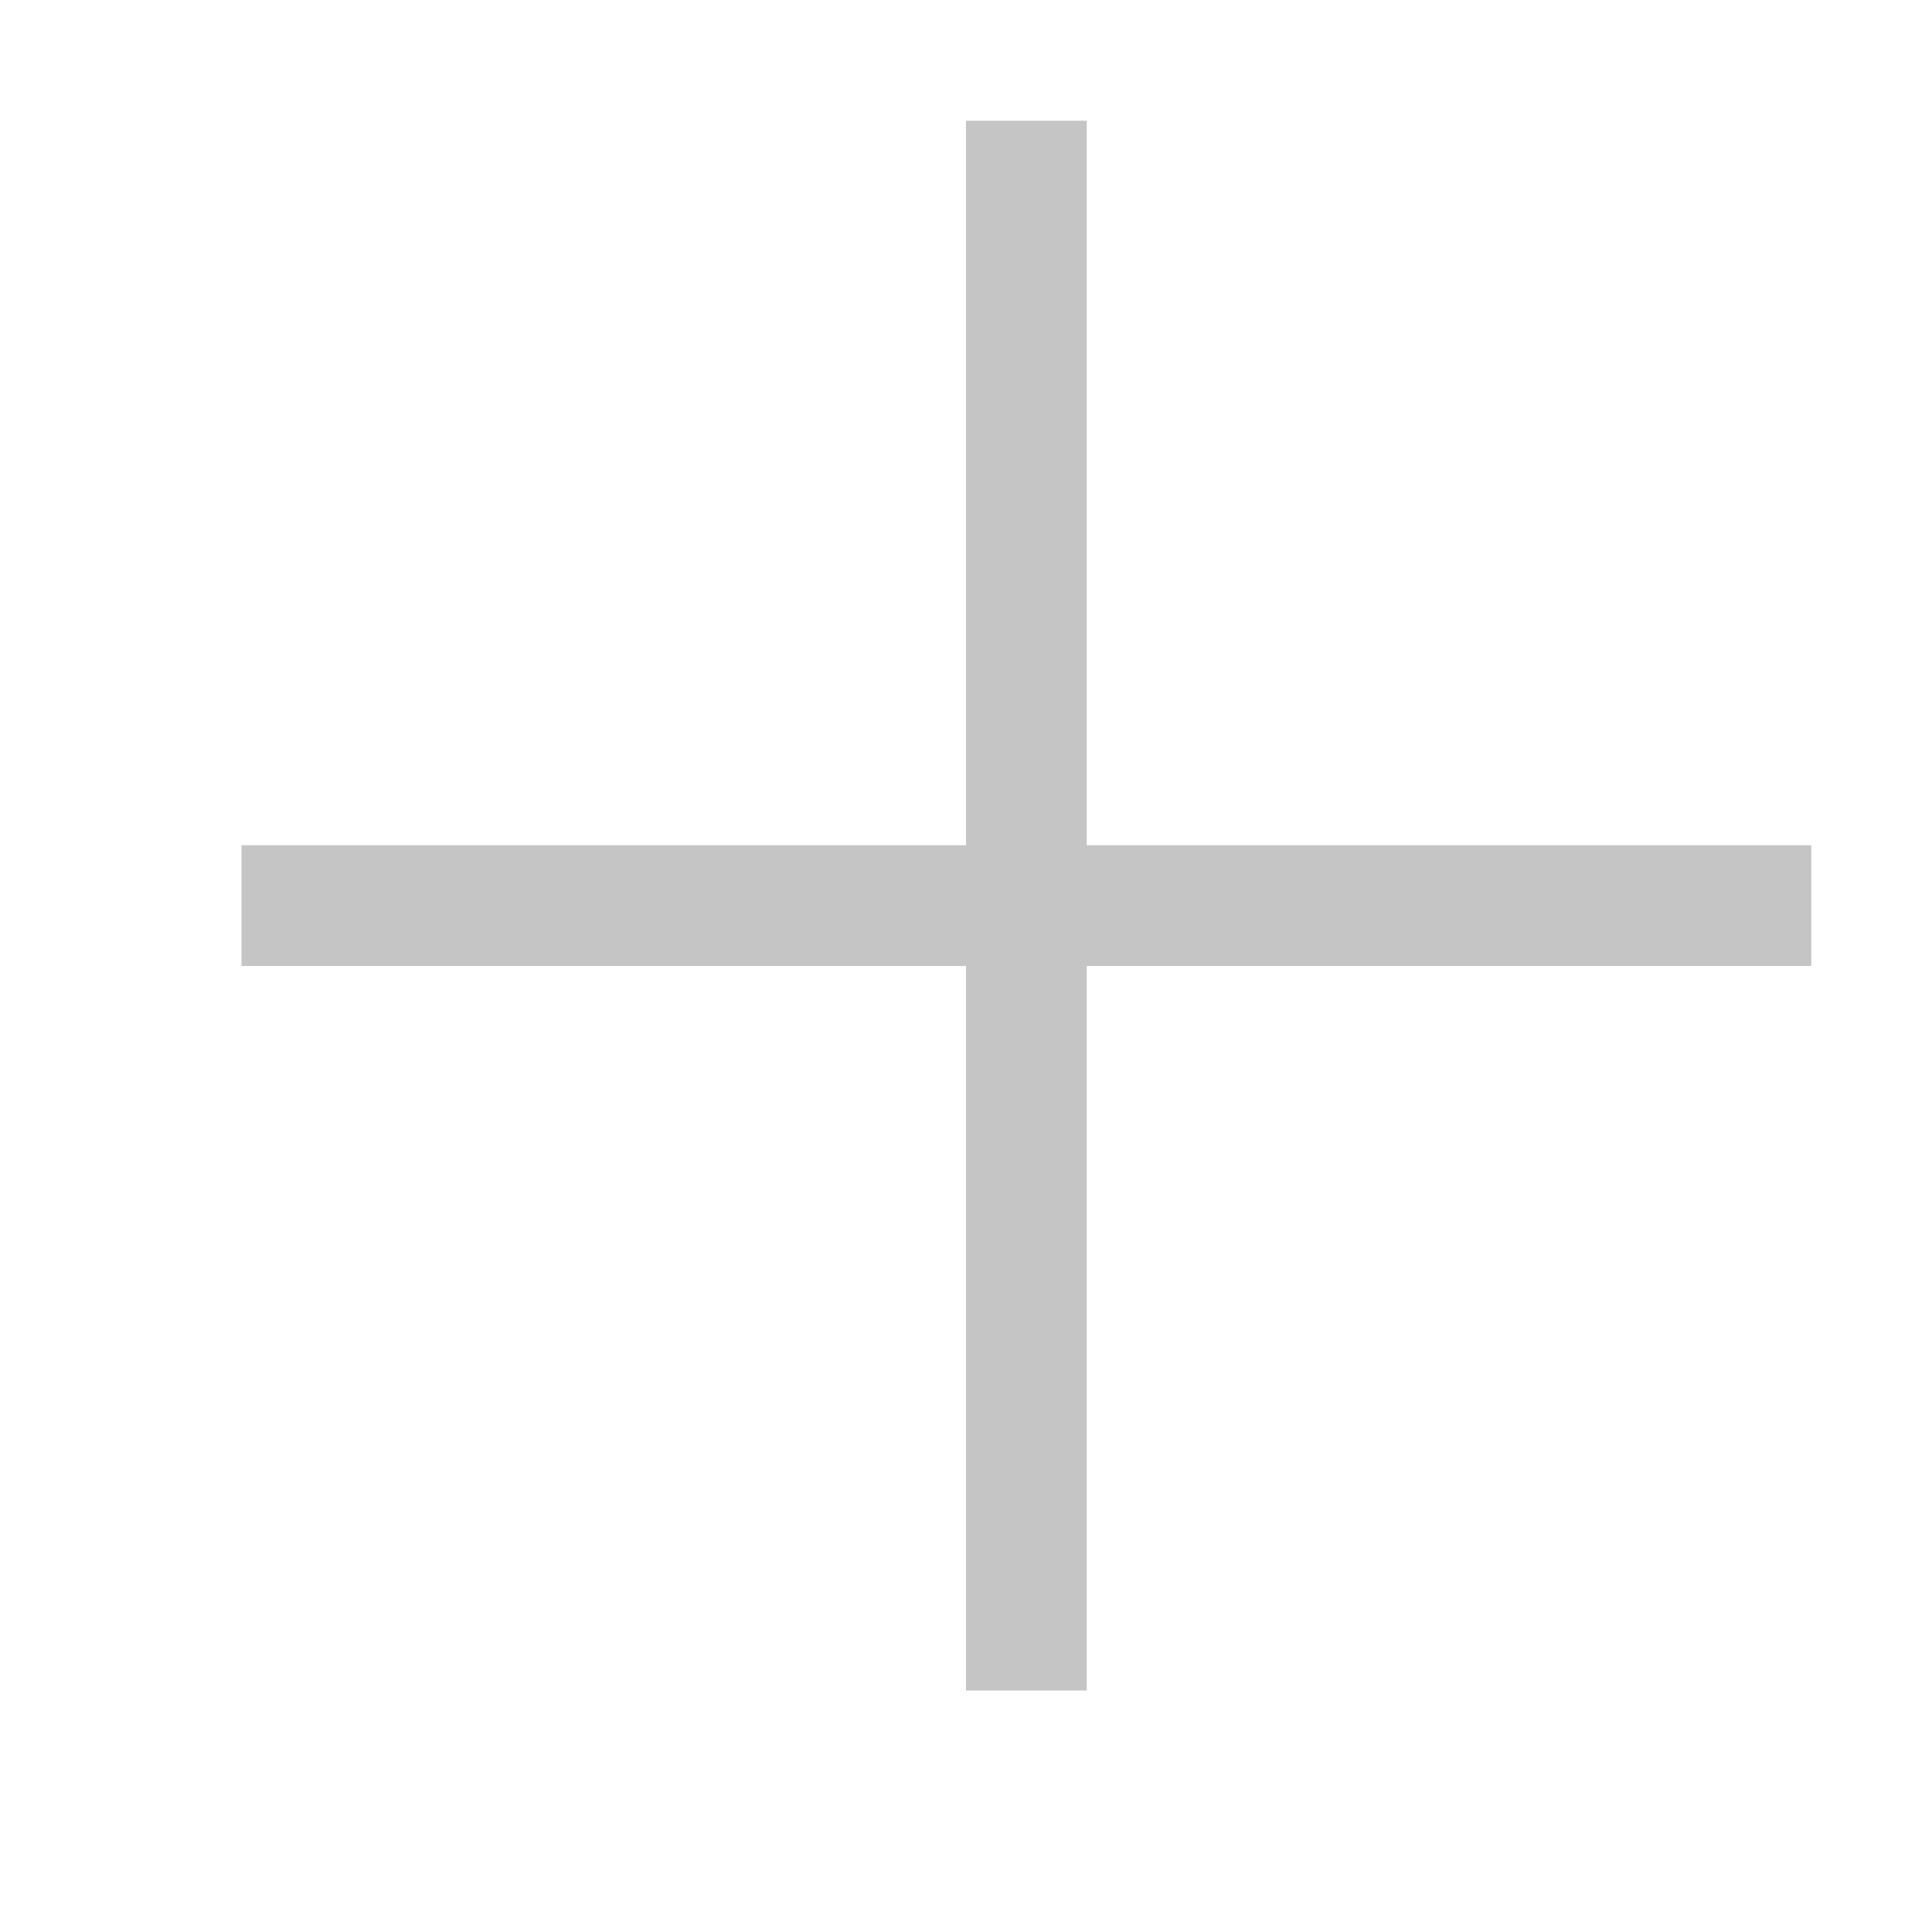
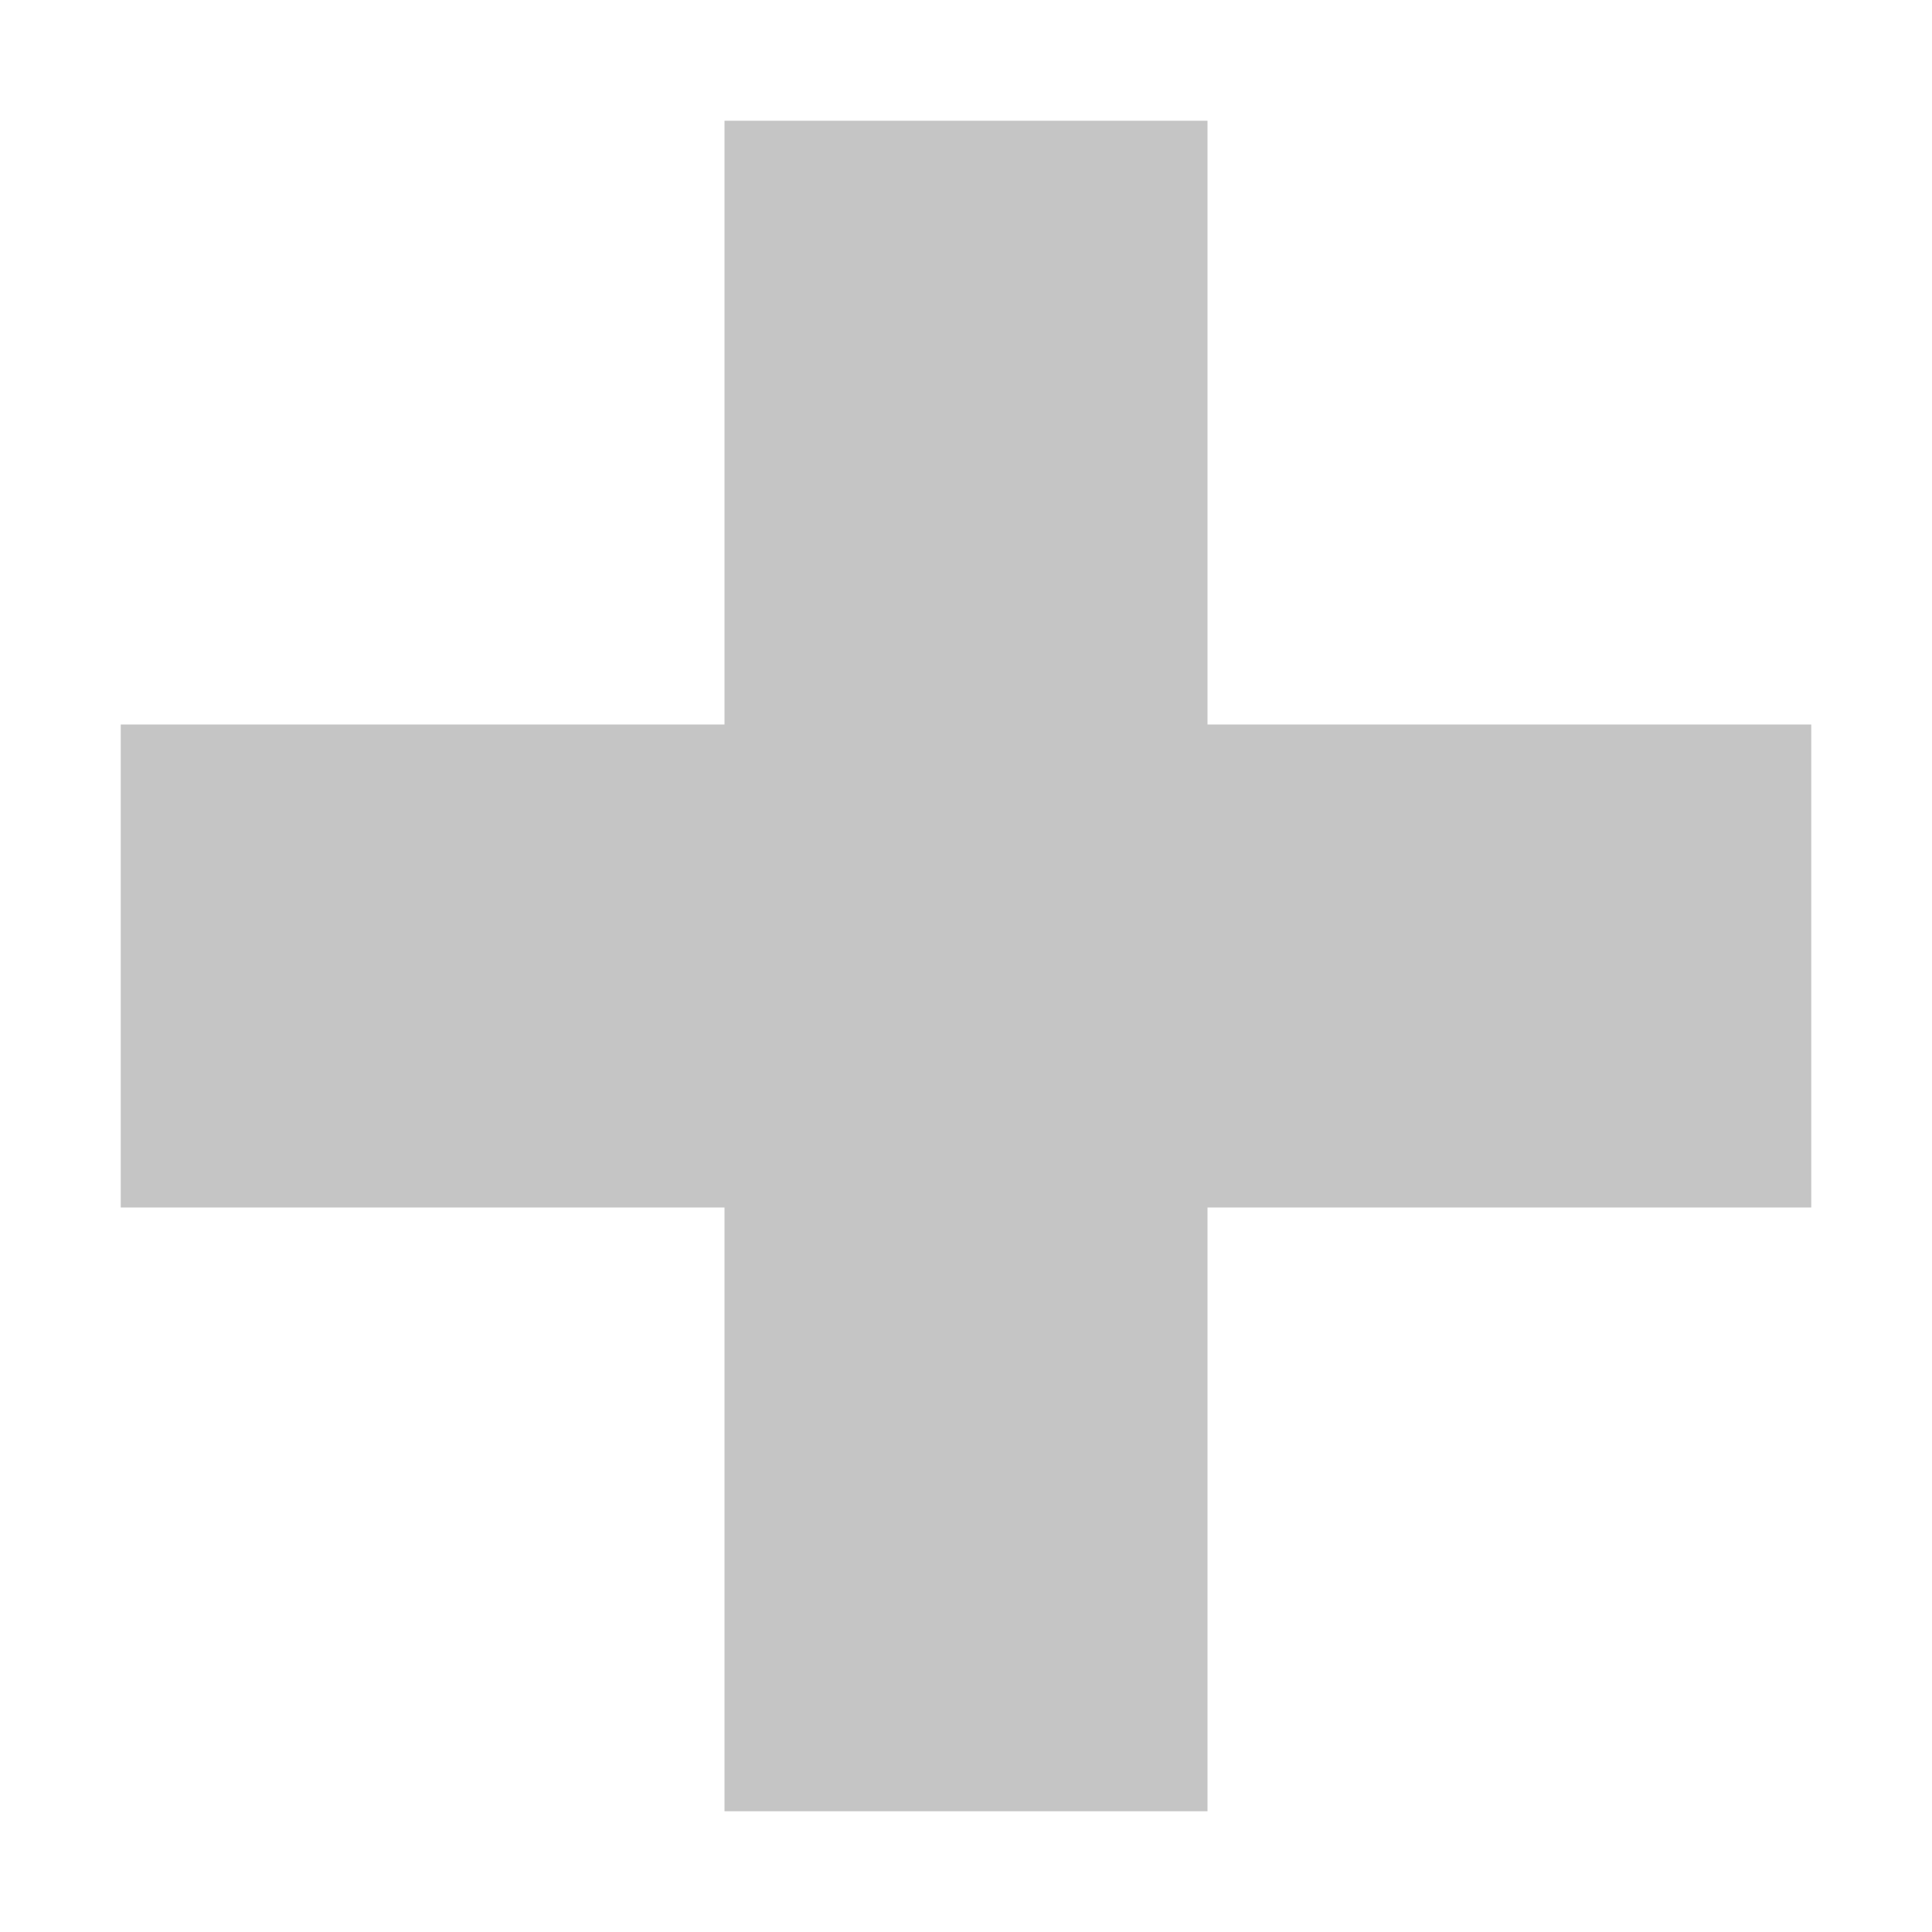
<svg xmlns="http://www.w3.org/2000/svg" version="1.1" id="Layer_1" x="0px" y="0px" viewBox="0 0 16 16" style="enable-background:new 0 0 16 16;" xml:space="preserve">
  <style type="text/css">
	.st0{fill:#C5C5C5;}
</style>
-   <path class="st0" d="M15,8H9v6H8V8H2V7h6V1h1v6h6V8z" />
+   <path id="iconBg" class="st0" d="M10,6h5v4h-5v5H6v-5H1V6h5V1h4V6z" />
</svg>
